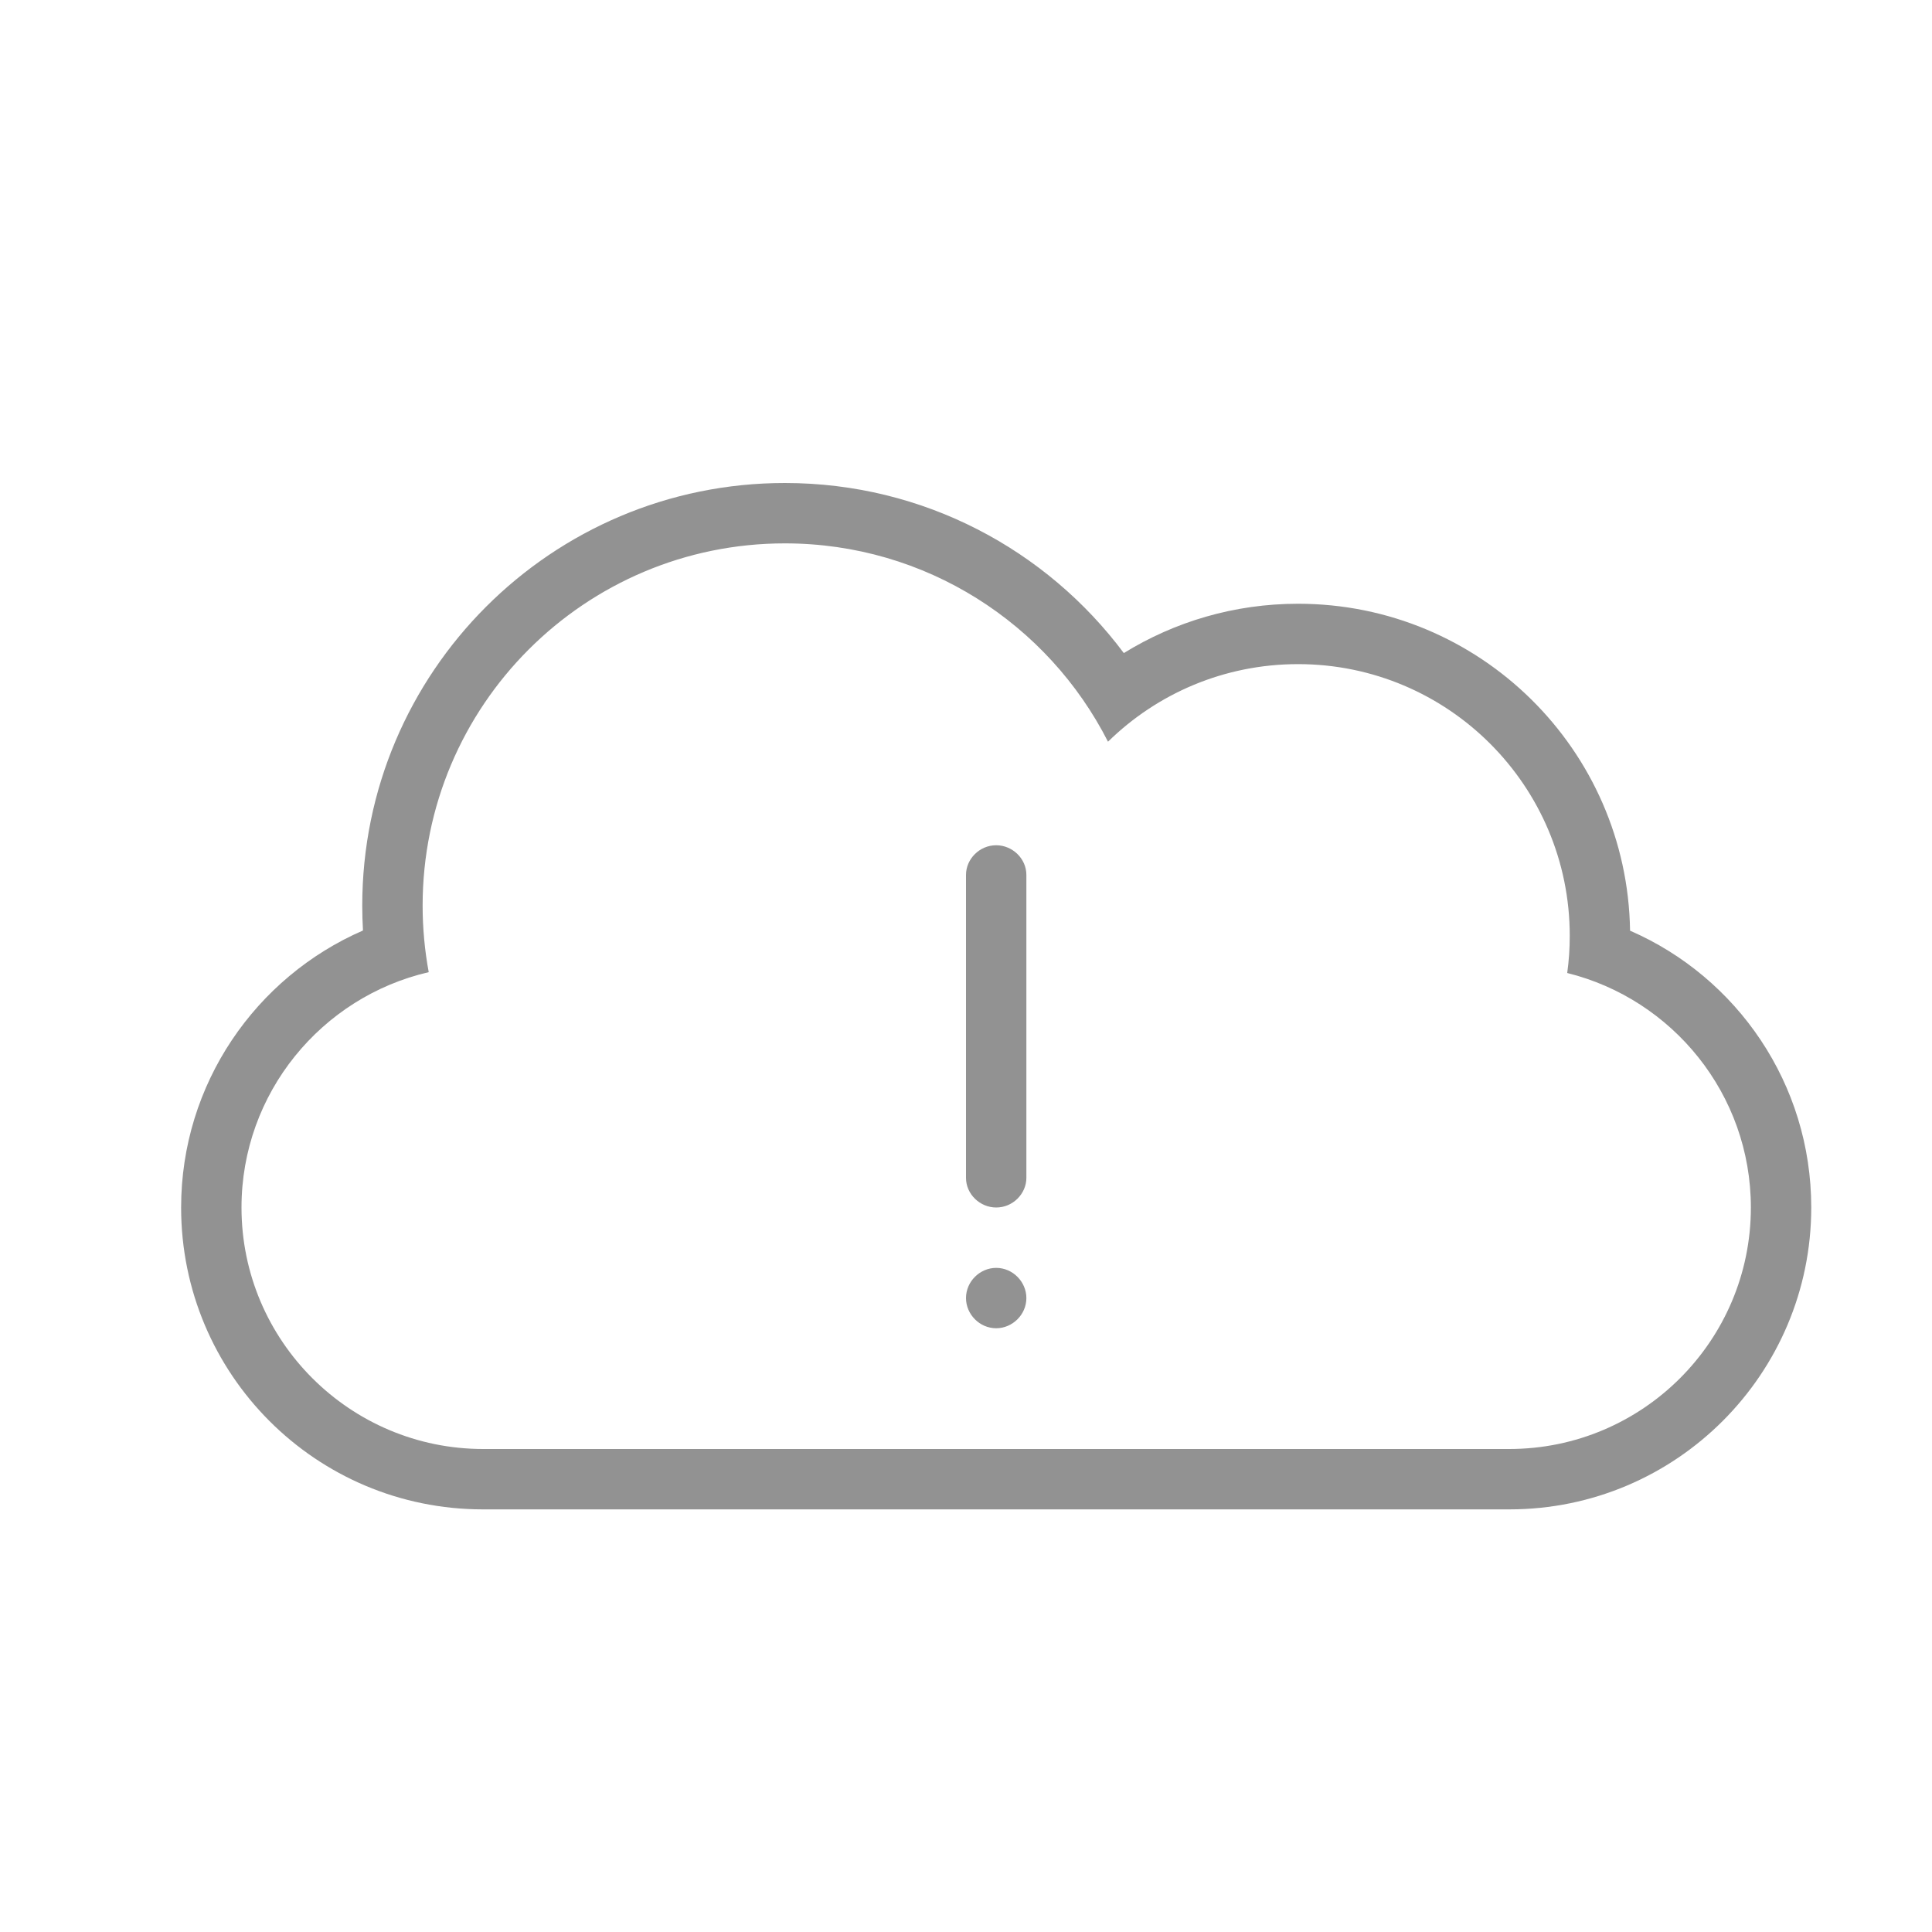
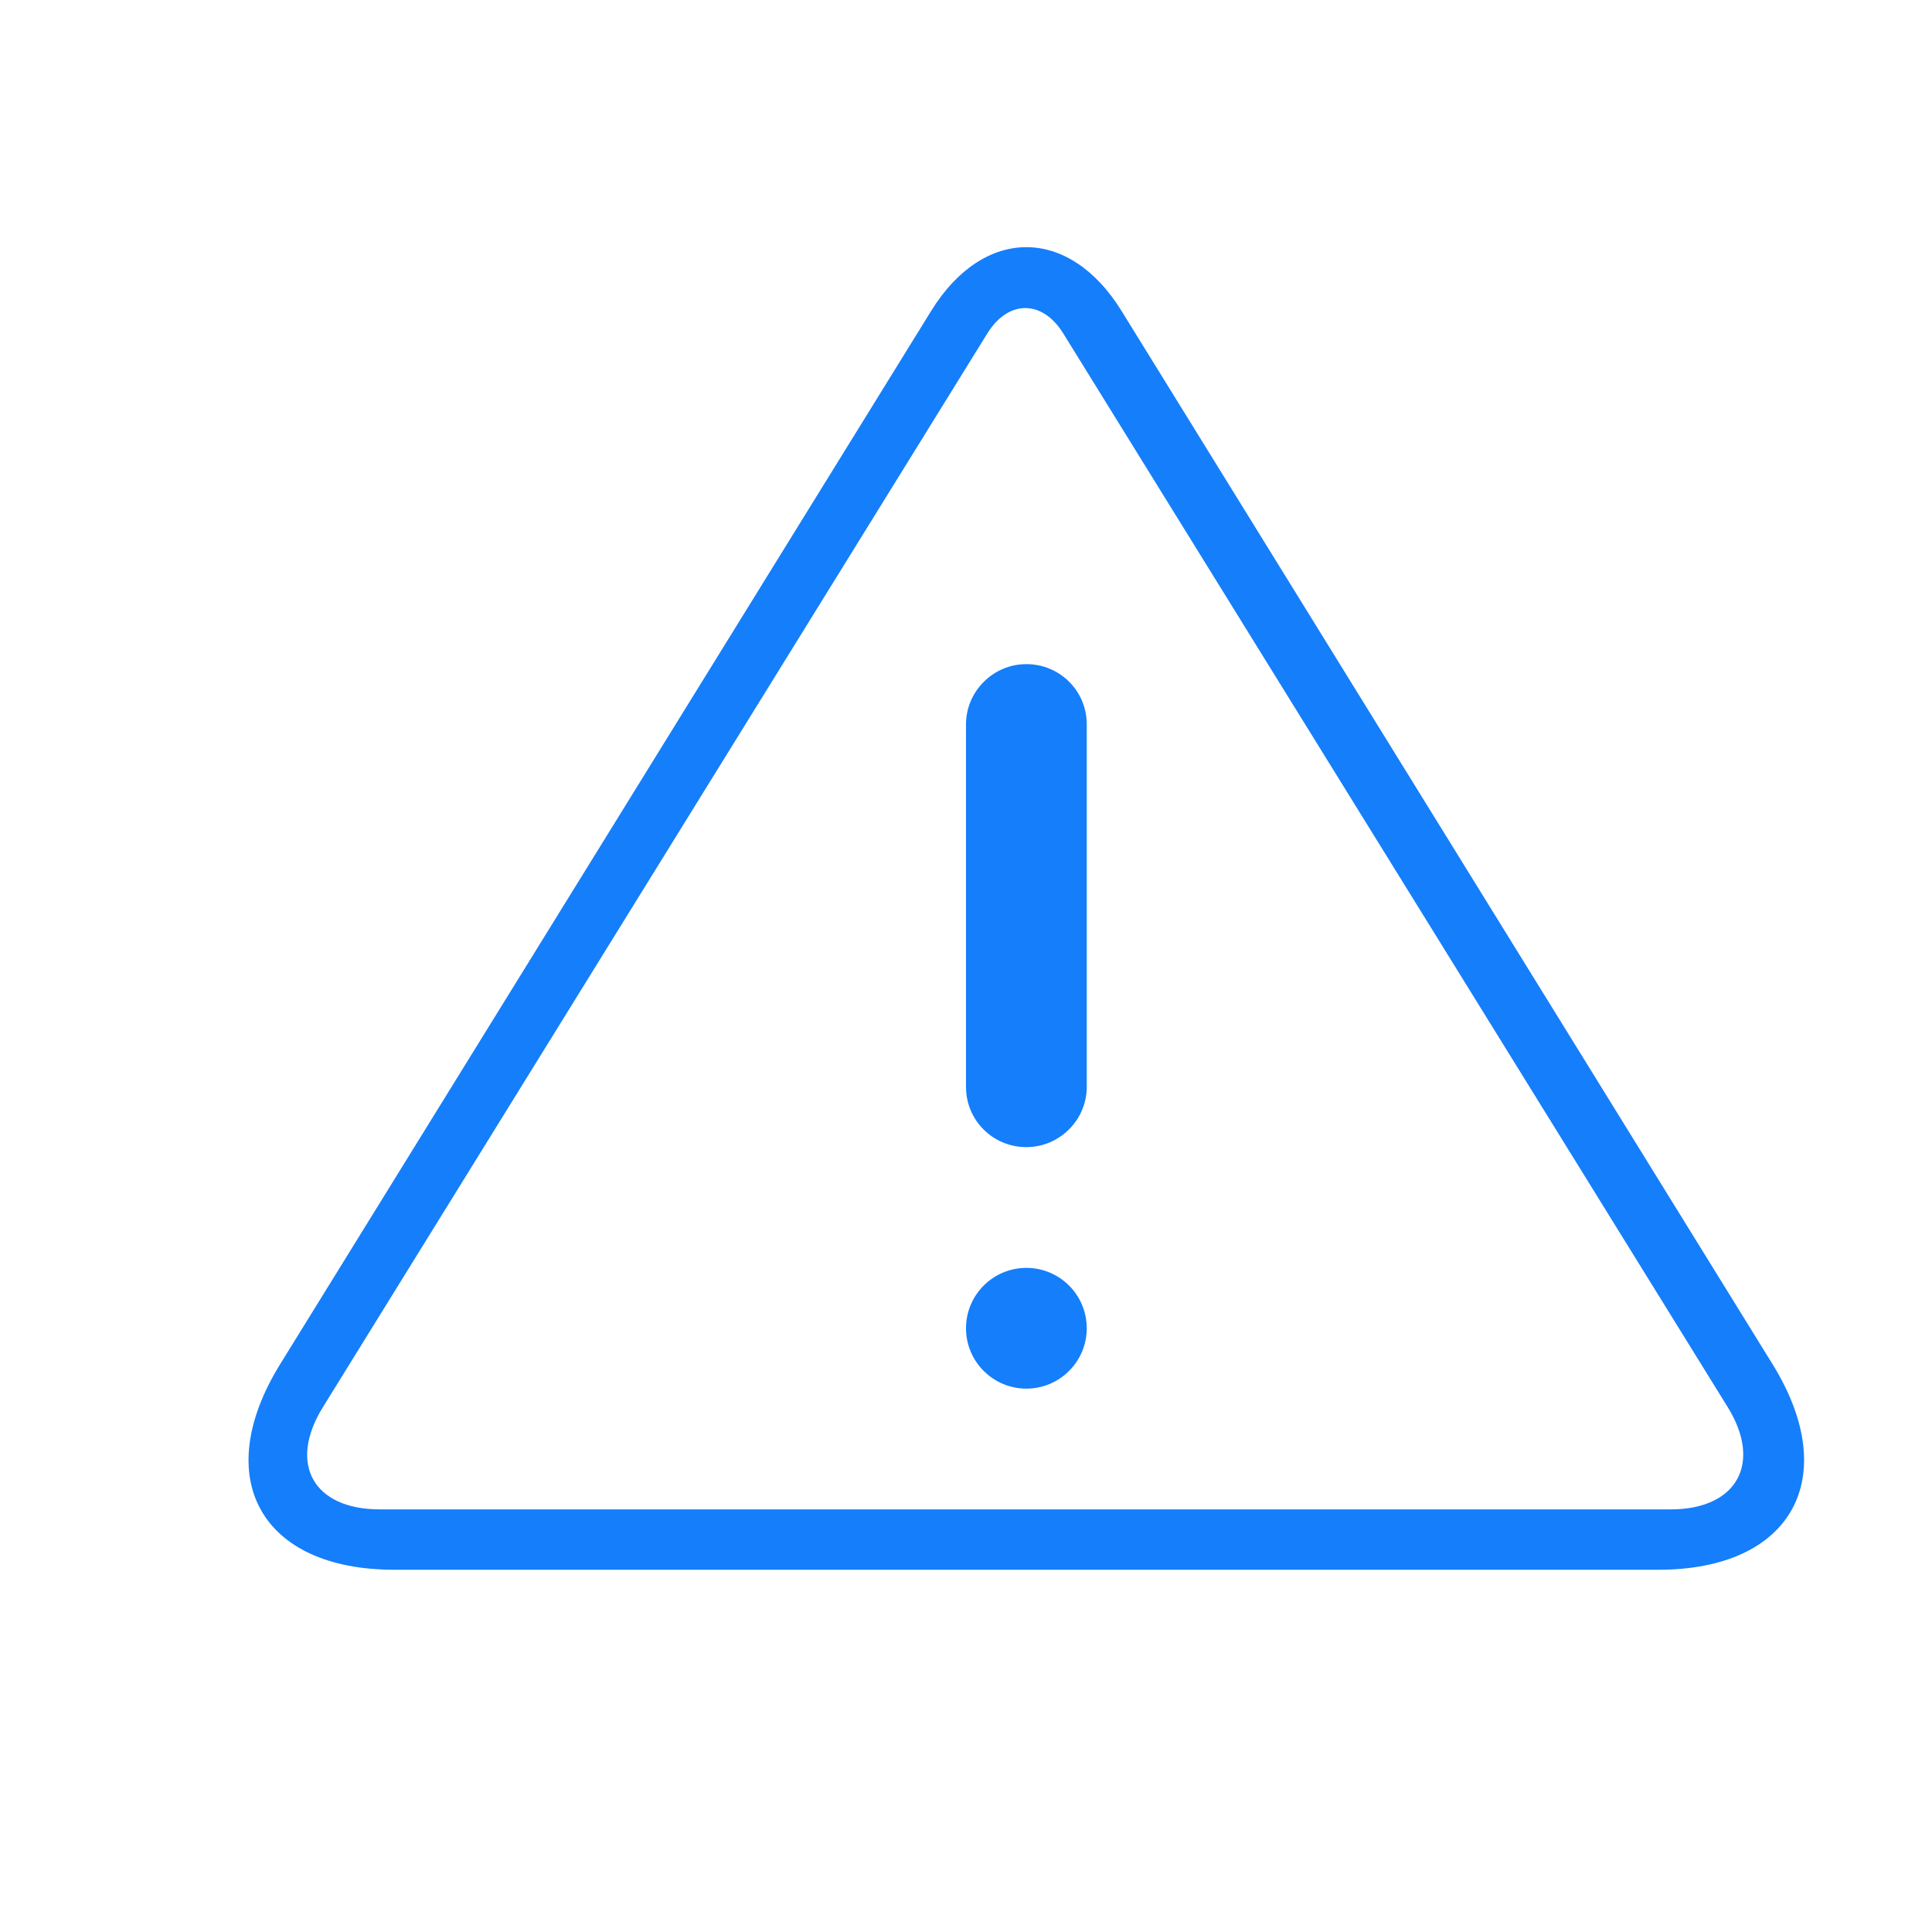
<svg xmlns="http://www.w3.org/2000/svg" height="32px" version="1.1" viewBox="0 0 32 32" width="32px">
  <defs />
  <g fill="none" fill-rule="evenodd" id="Page-1" stroke="none" stroke-width="1">
-     <g fill="#929292" id="icon-23-cloud-error">
-       <path d="M7.101,16.102 C5.325,16.512 4,18.105 4,20 C4,22.209 5.798,24 8.003,24 L24.997,24 C27.208,24 29,22.205 29,20 C29,18.123 27.701,16.547 25.958,16.116 L25.958,16.116 C25.986,15.915 26,15.709 26,15.5 C26,13.015 23.985,11 21.5,11 C20.274,11 19.163,11.49 18.352,12.285 C17.361,10.335 15.336,9 13,9 C9.686,9 7,11.686 7,15 C7,15.376 7.035,15.745 7.101,16.102 L7.101,16.102 L7.101,16.102 Z M26.999,15.415 C28.768,16.185 30,17.948 30,20 C30,22.756 27.762,25 25.001,25 L7.999,25 C5.232,25 3,22.761 3,20 C3,17.949 4.24,16.182 6.012,15.412 L6.012,15.412 C6.004,15.275 6,15.138 6,15 C6,11.134 9.134,8 13,8 C15.298,8 17.337,9.107 18.614,10.817 C19.453,10.299 20.441,10 21.5,10 C24.509,10 26.954,12.416 26.999,15.415 L26.999,15.415 L26.999,15.415 Z M16.5,14 C16.224,14 16,14.228 16,14.491 L16,19.509 C16,19.78 16.232,20 16.5,20 C16.776,20 17,19.772 17,19.509 L17,14.491 C17,14.22 16.768,14 16.5,14 L16.5,14 Z M16.5,22 C16.224,22 16,21.768 16,21.5 C16,21.224 16.232,21 16.5,21 C16.776,21 17,21.232 17,21.5 C17,21.776 16.768,22 16.5,22 L16.5,22 Z" id="cloud-error" />
+     <g fill="#157EFB" id="icon-61-warning">
+       <path d="M15.424,5.148 C16.294,3.741 17.707,3.744 18.575,5.148 L29.36,22.597 C30.522,24.477 29.676,26 27.471,26 L6.528,26 C4.323,26 3.474,24.483 4.639,22.597 L15.424,5.148 L15.424,5.148 Z M16.353,5.523 C16.701,4.962 17.265,4.963 17.611,5.523 L28.616,23.306 C29.195,24.241 28.762,25 27.675,25 L6.29,25 C5.191,25 4.766,24.246 5.349,23.306 L16.353,5.523 L16.353,5.523 Z M17,11 C16.448,11 16,11.453 16,11.997 L16,18.003 C16,18.554 16.444,19 17,19 C17.552,19 18,18.547 18,18.003 L18,11.997 C18,11.446 17.556,11 17,11 L17,11 Z M17,23 C17.552,23 18,22.552 18,22 C18,21.448 17.552,21 17,21 C16.448,21 16,21.448 16,22 C16,22.552 16.448,23 17,23 L17,23 Z" id="warning" />
    </g>
  </g>
</svg>
